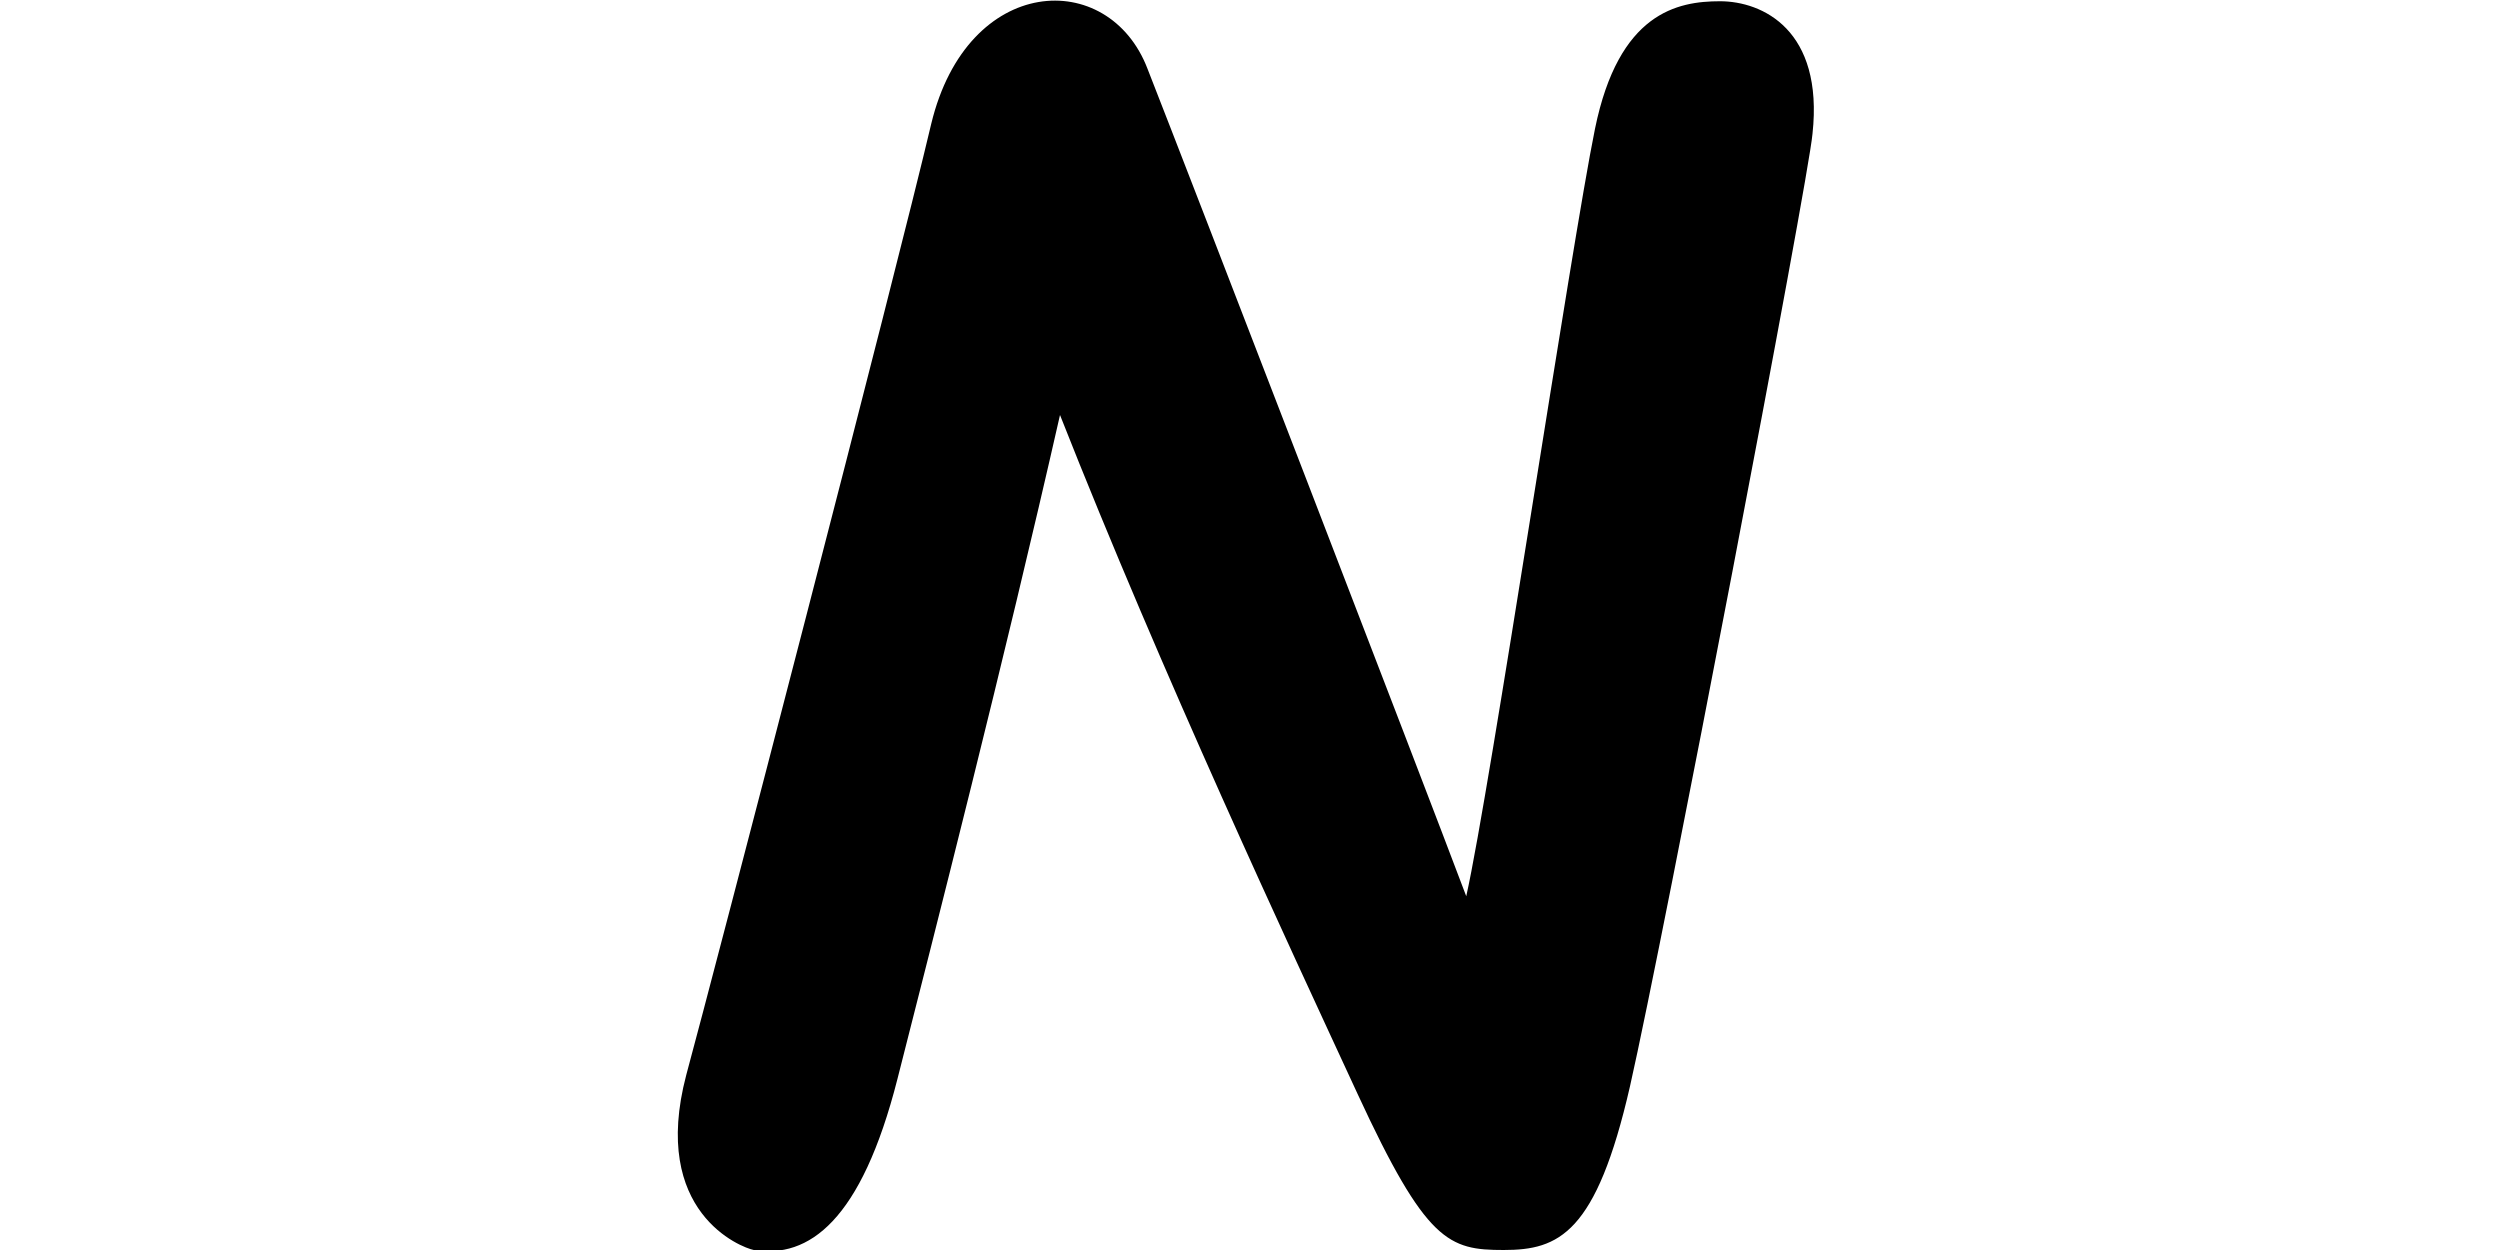
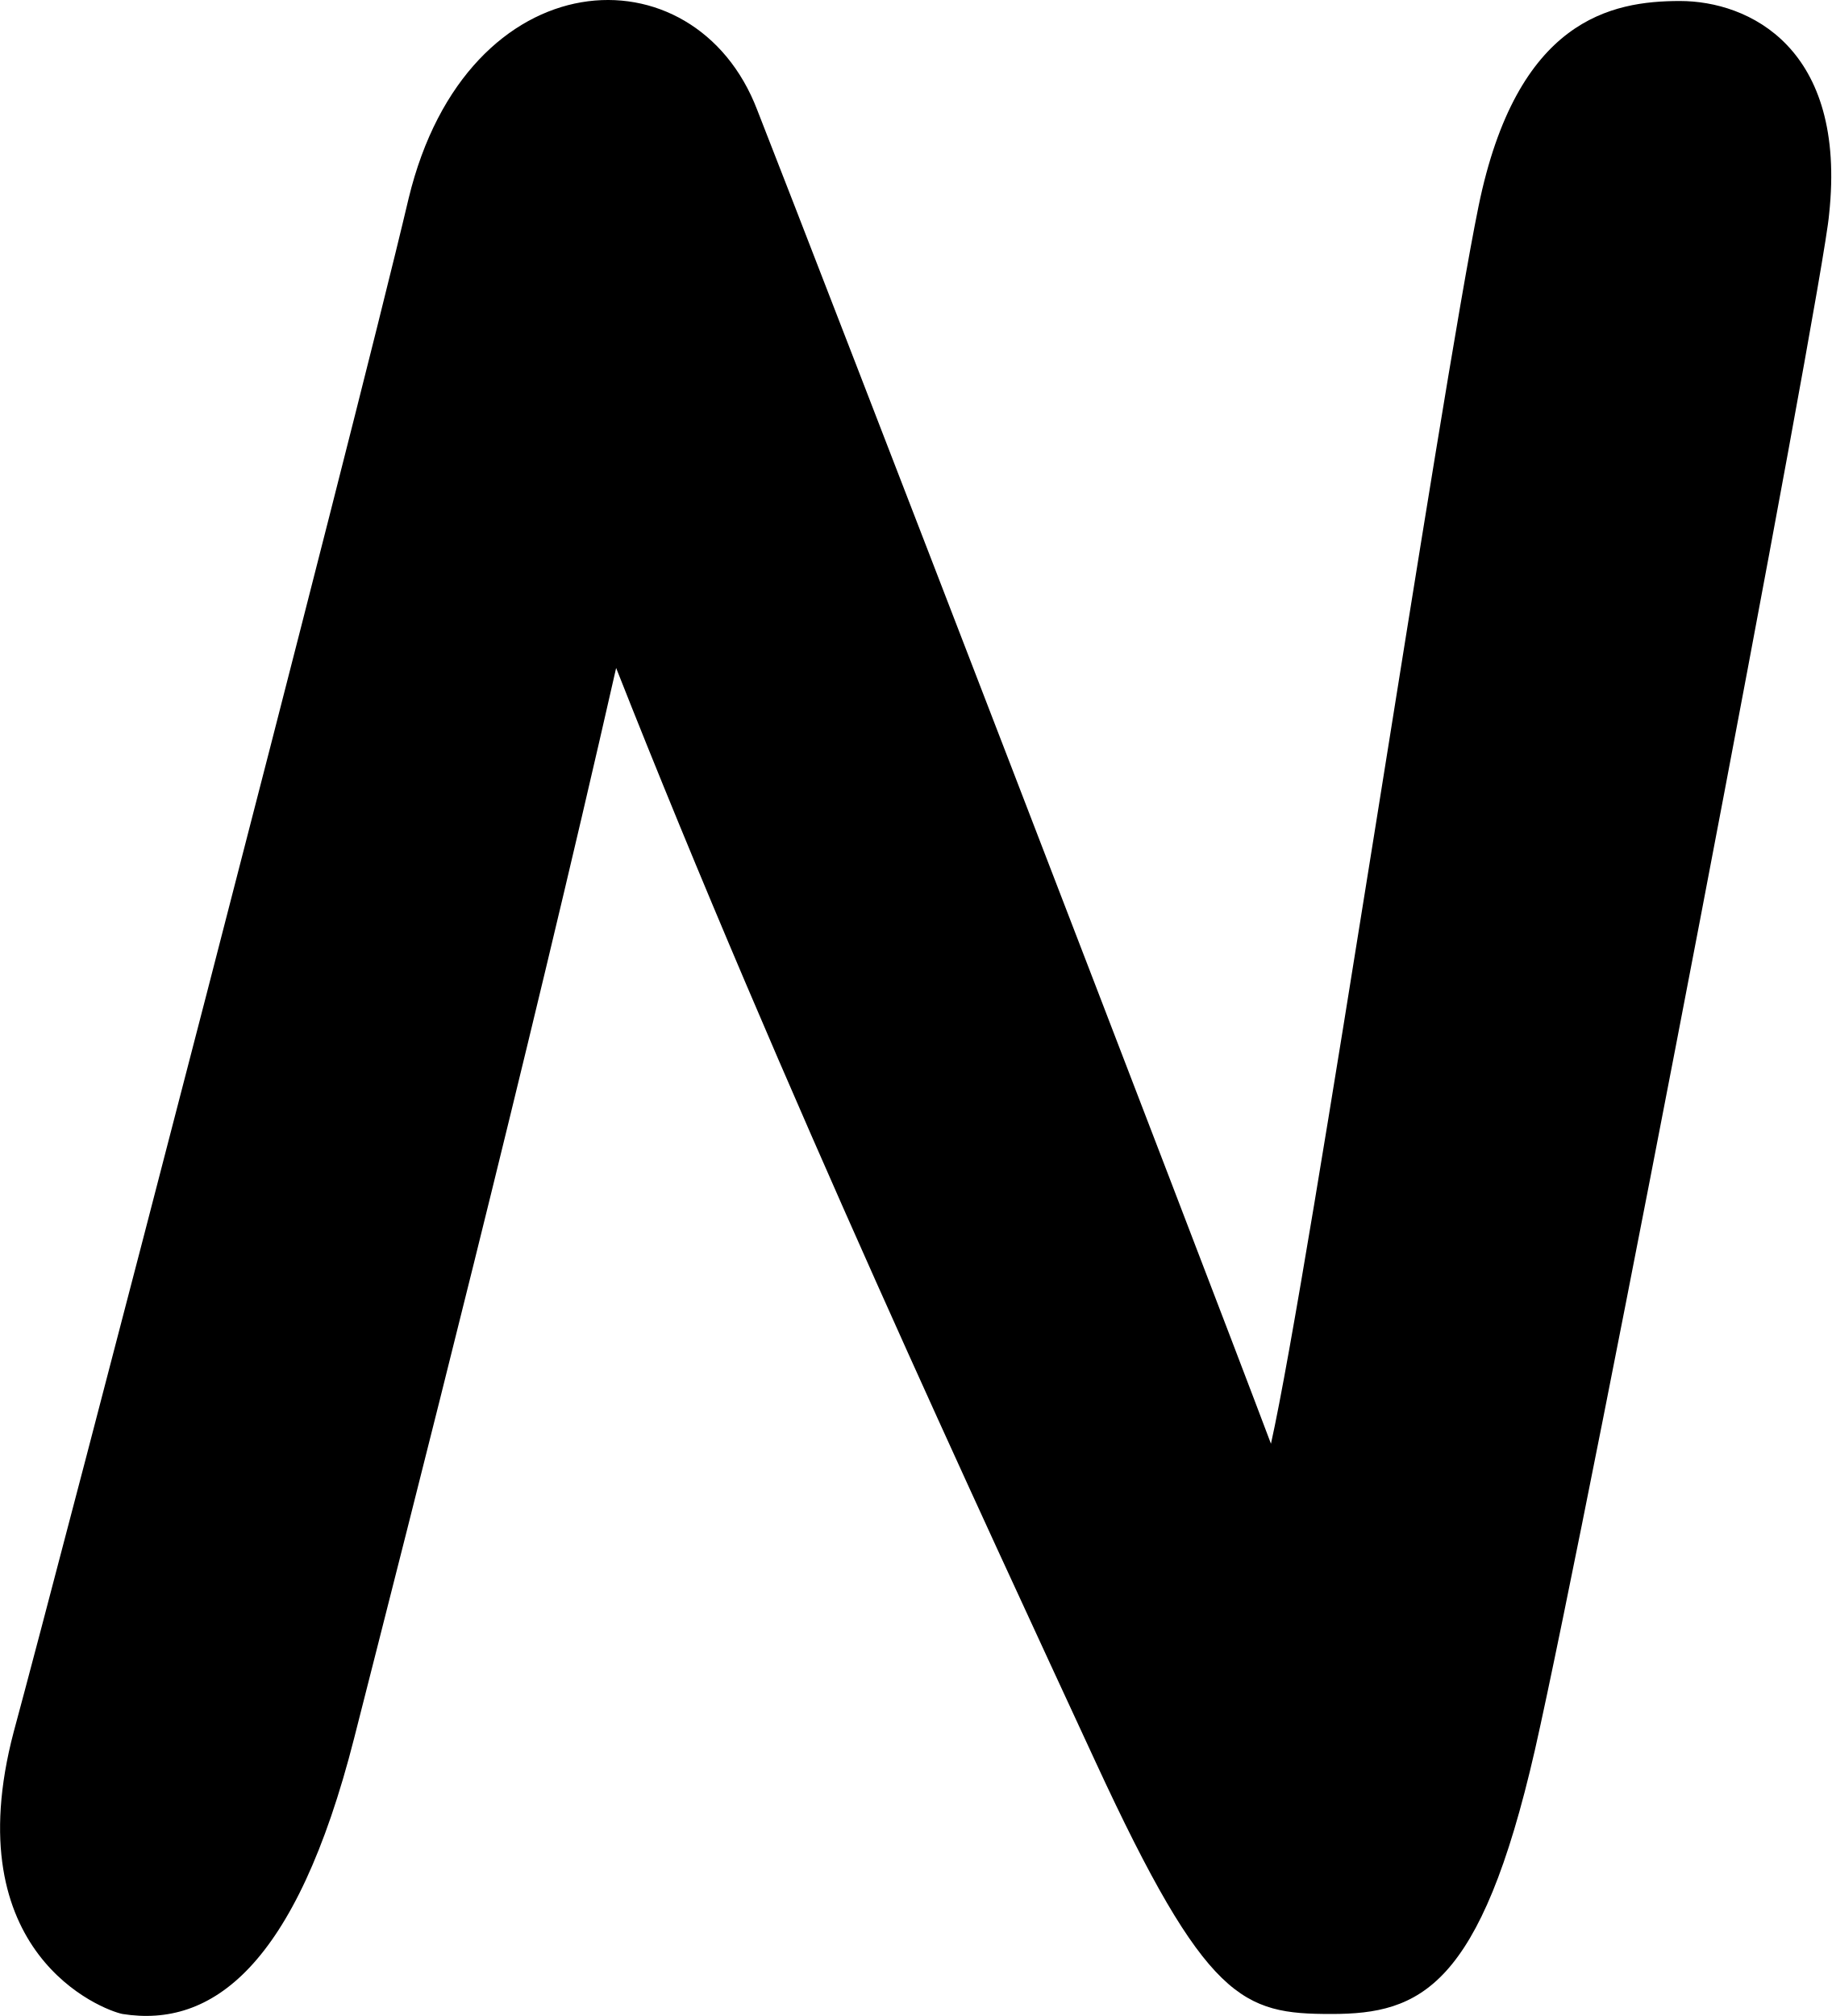
- <svg xmlns="http://www.w3.org/2000/svg" version="1.1" id="Layer_2_00000050664677976902956350000012833660850593364407_" viewBox="-40.0 0.0 200.0 100.0" style="style=&quot;enable-background:new 0 0 200.0 100.0&quot;" width="200.0" height="100.0">
+ <svg xmlns="http://www.w3.org/2000/svg" version="1.1" id="Layer_2_00000050664677976902956350000012833660850593364407_" style="style=&quot;enable-background:new 0 0 200.0 100.0&quot;" viewBox="14.22 0.05 90.89 100.05">
  <g id="Layer_1-2">
    <path fill="#00000" d="M90.4,86.9C87.7,98.7,84.7,100,80.3,100s-6.2-0.6-11.7-12.5S53,54,44.8,33.2c-4.4,19.4-10.1,41.7-13,53.1   s-7.1,14.4-11.5,13.7c-1-0.2-8.3-3-5.4-14c2.2-8.1,16.8-64.2,19.6-76.1c2.9-12,14.2-12.5,17.3-4.4c3.3,8.4,22,56.9,25.5,66.2   c1.9-8.5,8.4-52.1,10.3-61.4s6.6-10.2,10-10.2s8.3,2.3,7.4,10.6C104.7,14.3,93.1,75,90.4,86.9z" />
  </g>
</svg>
